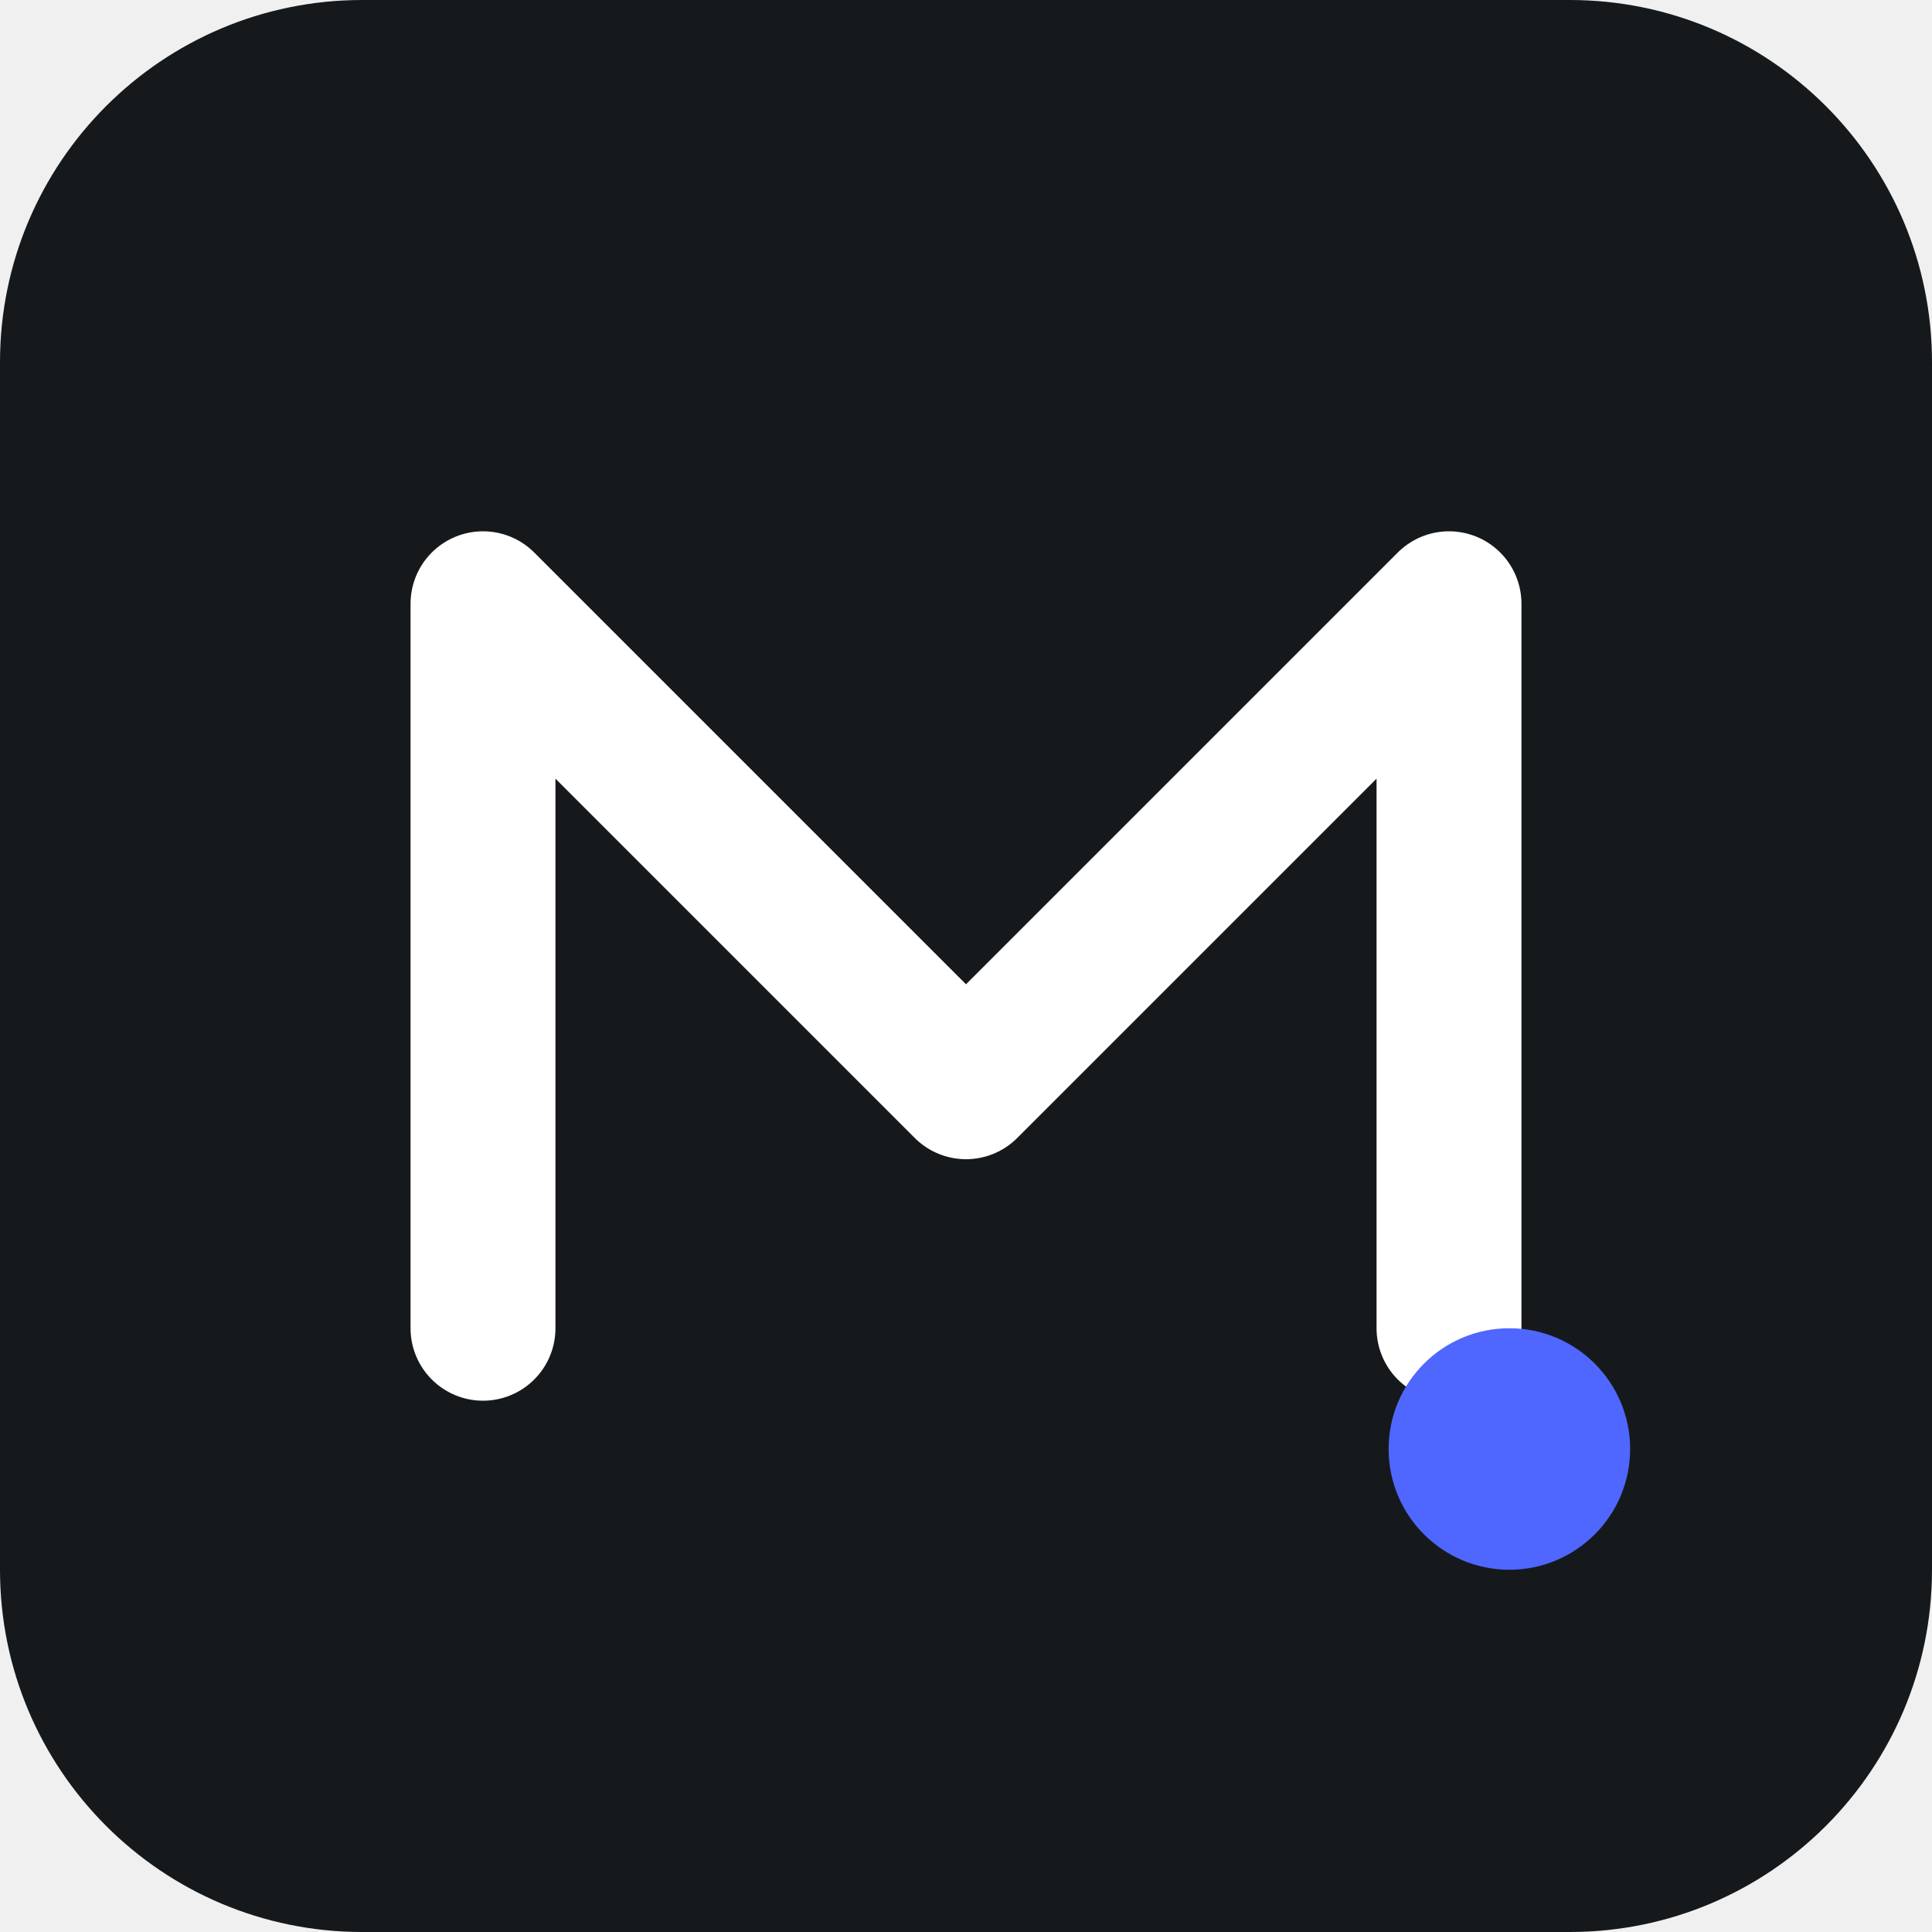
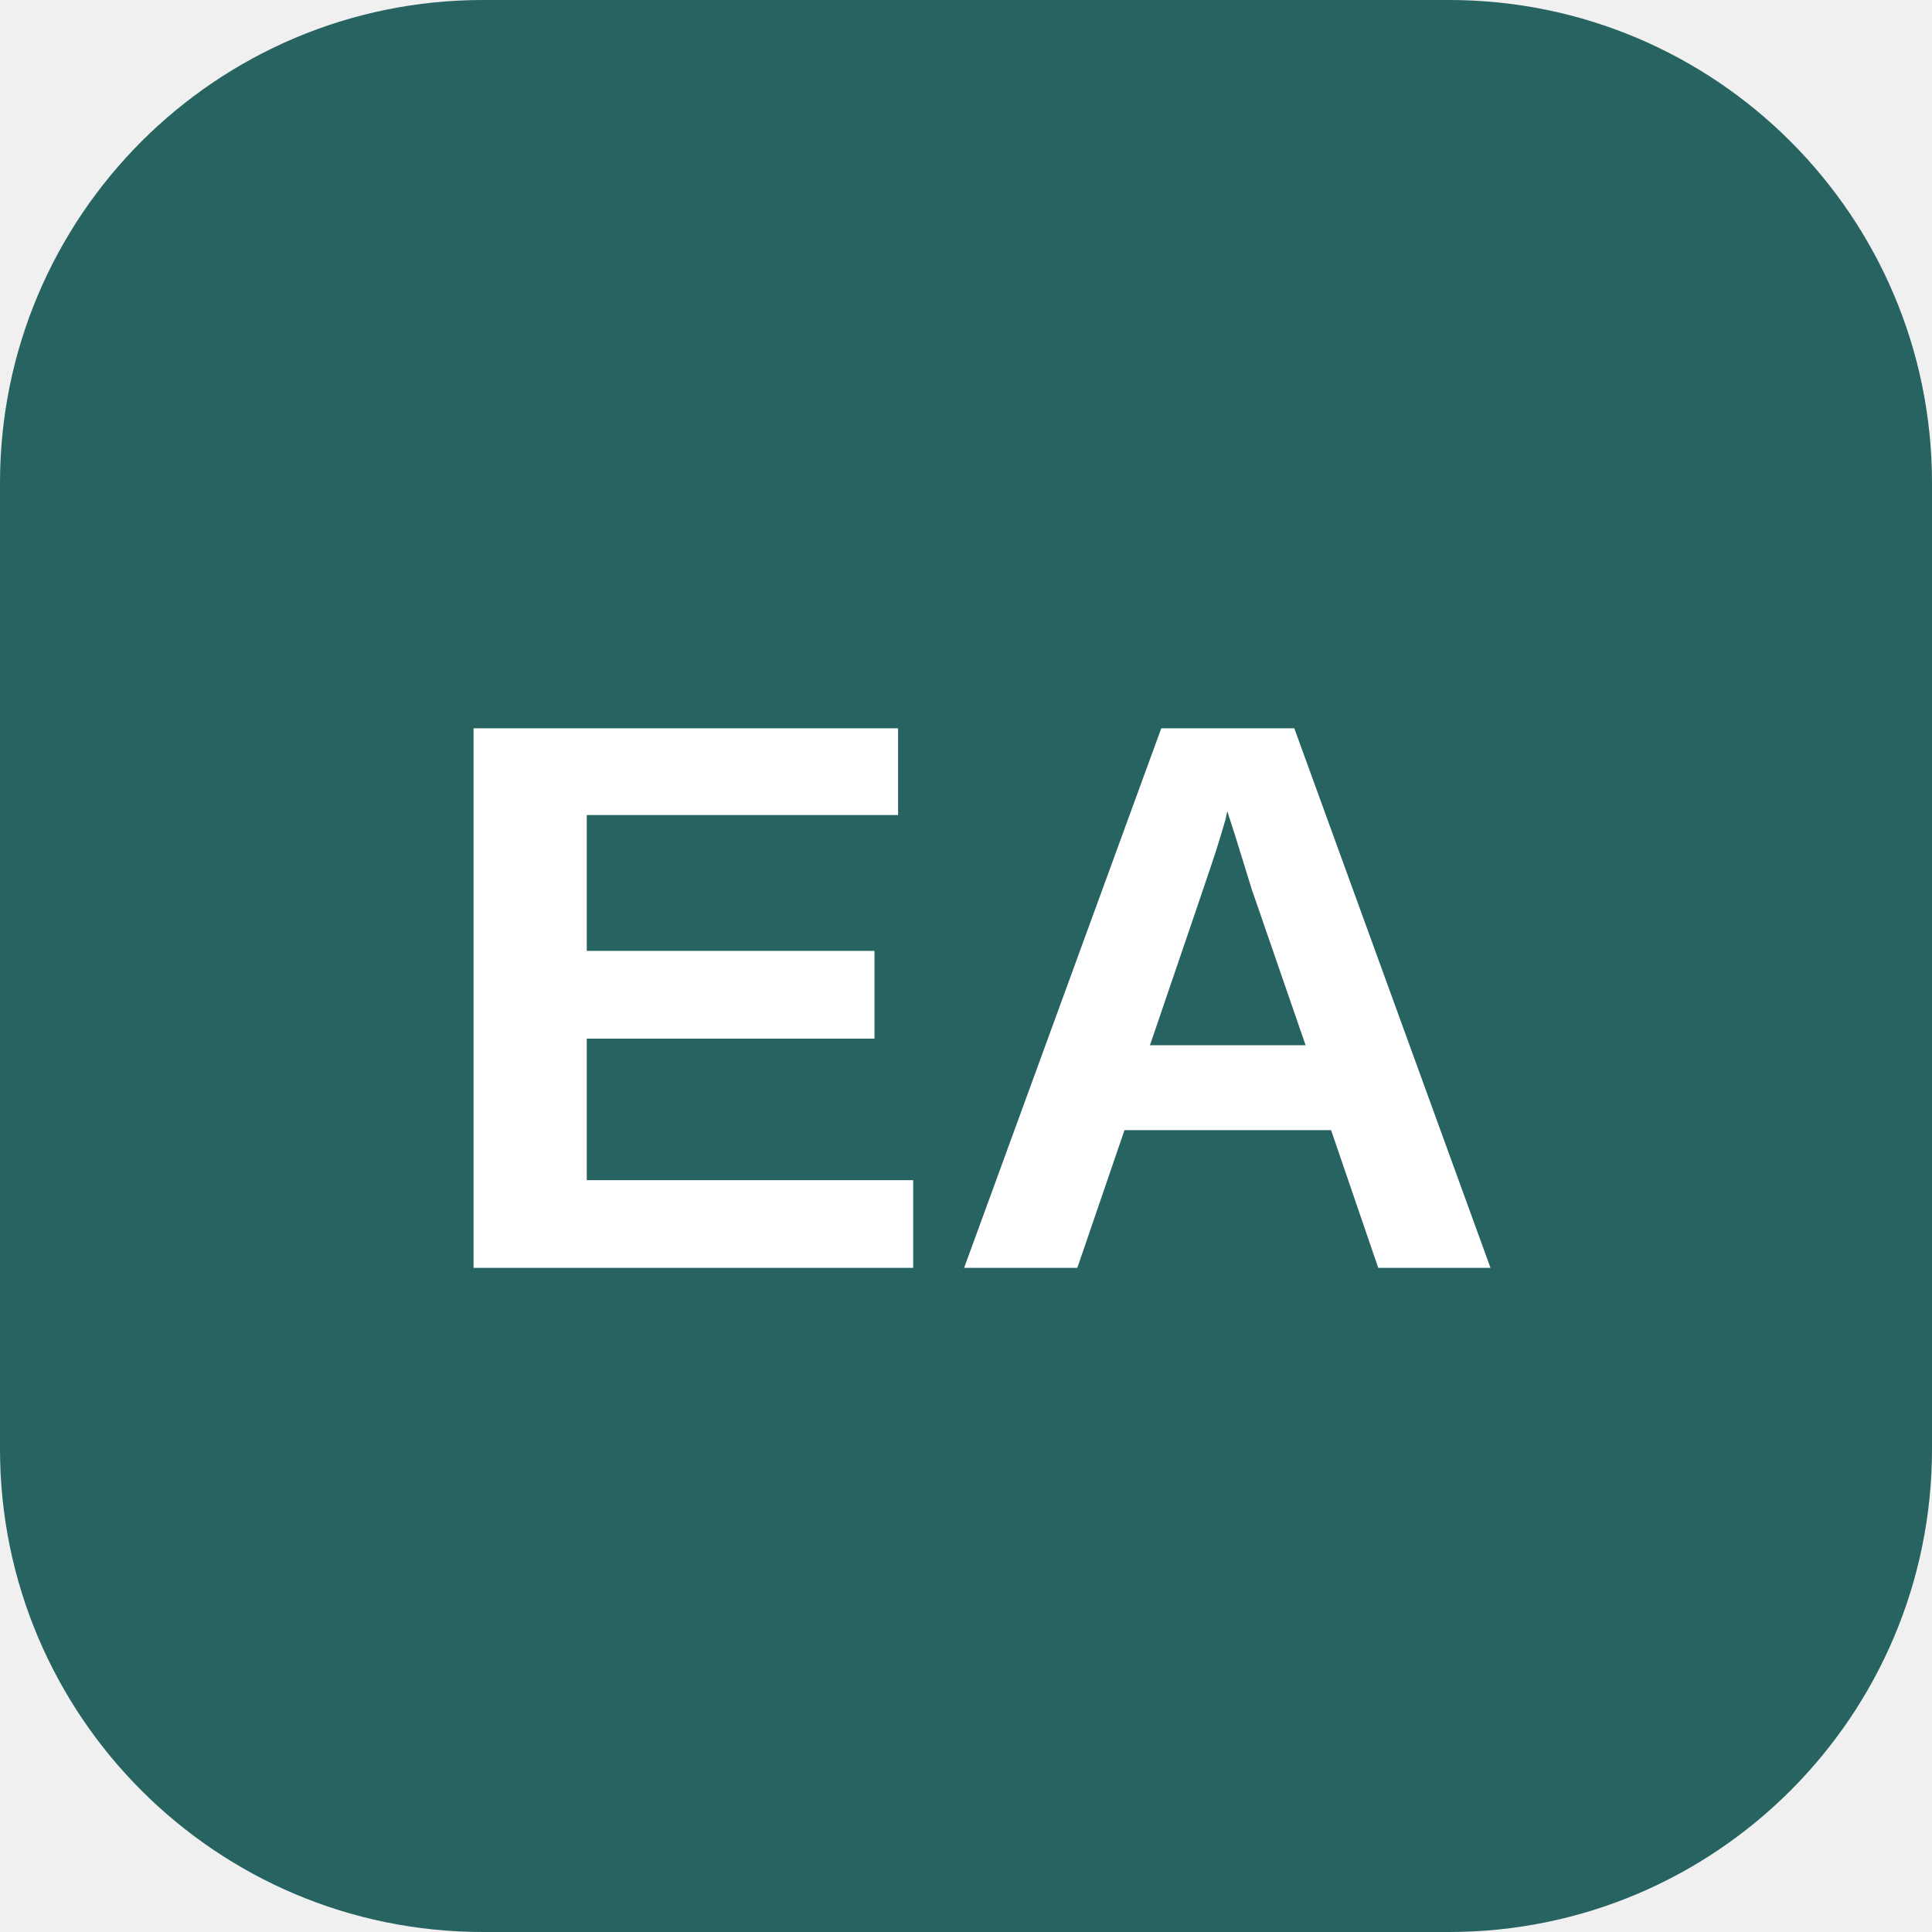
<svg xmlns="http://www.w3.org/2000/svg" viewBox="0 0 32 32">
-   <rect width="32" height="32" rx="6" fill="#16191c" />
-   <path d="M8 22 V10 L16 18 L24 10 V22" fill="none" stroke="#ffffff" stroke-width="2.4" stroke-linecap="round" stroke-linejoin="round" />
-   <circle cx="25" cy="24" r="2" fill="#4f67ff" />
+   <rect width="32" height="32" rx="8" fill="#276361" />
+   <text x="16" y="21" text-anchor="middle" font-family="Arial, sans-serif" font-weight="700" font-size="13" fill="#ffffff">EA</text>
</svg>
